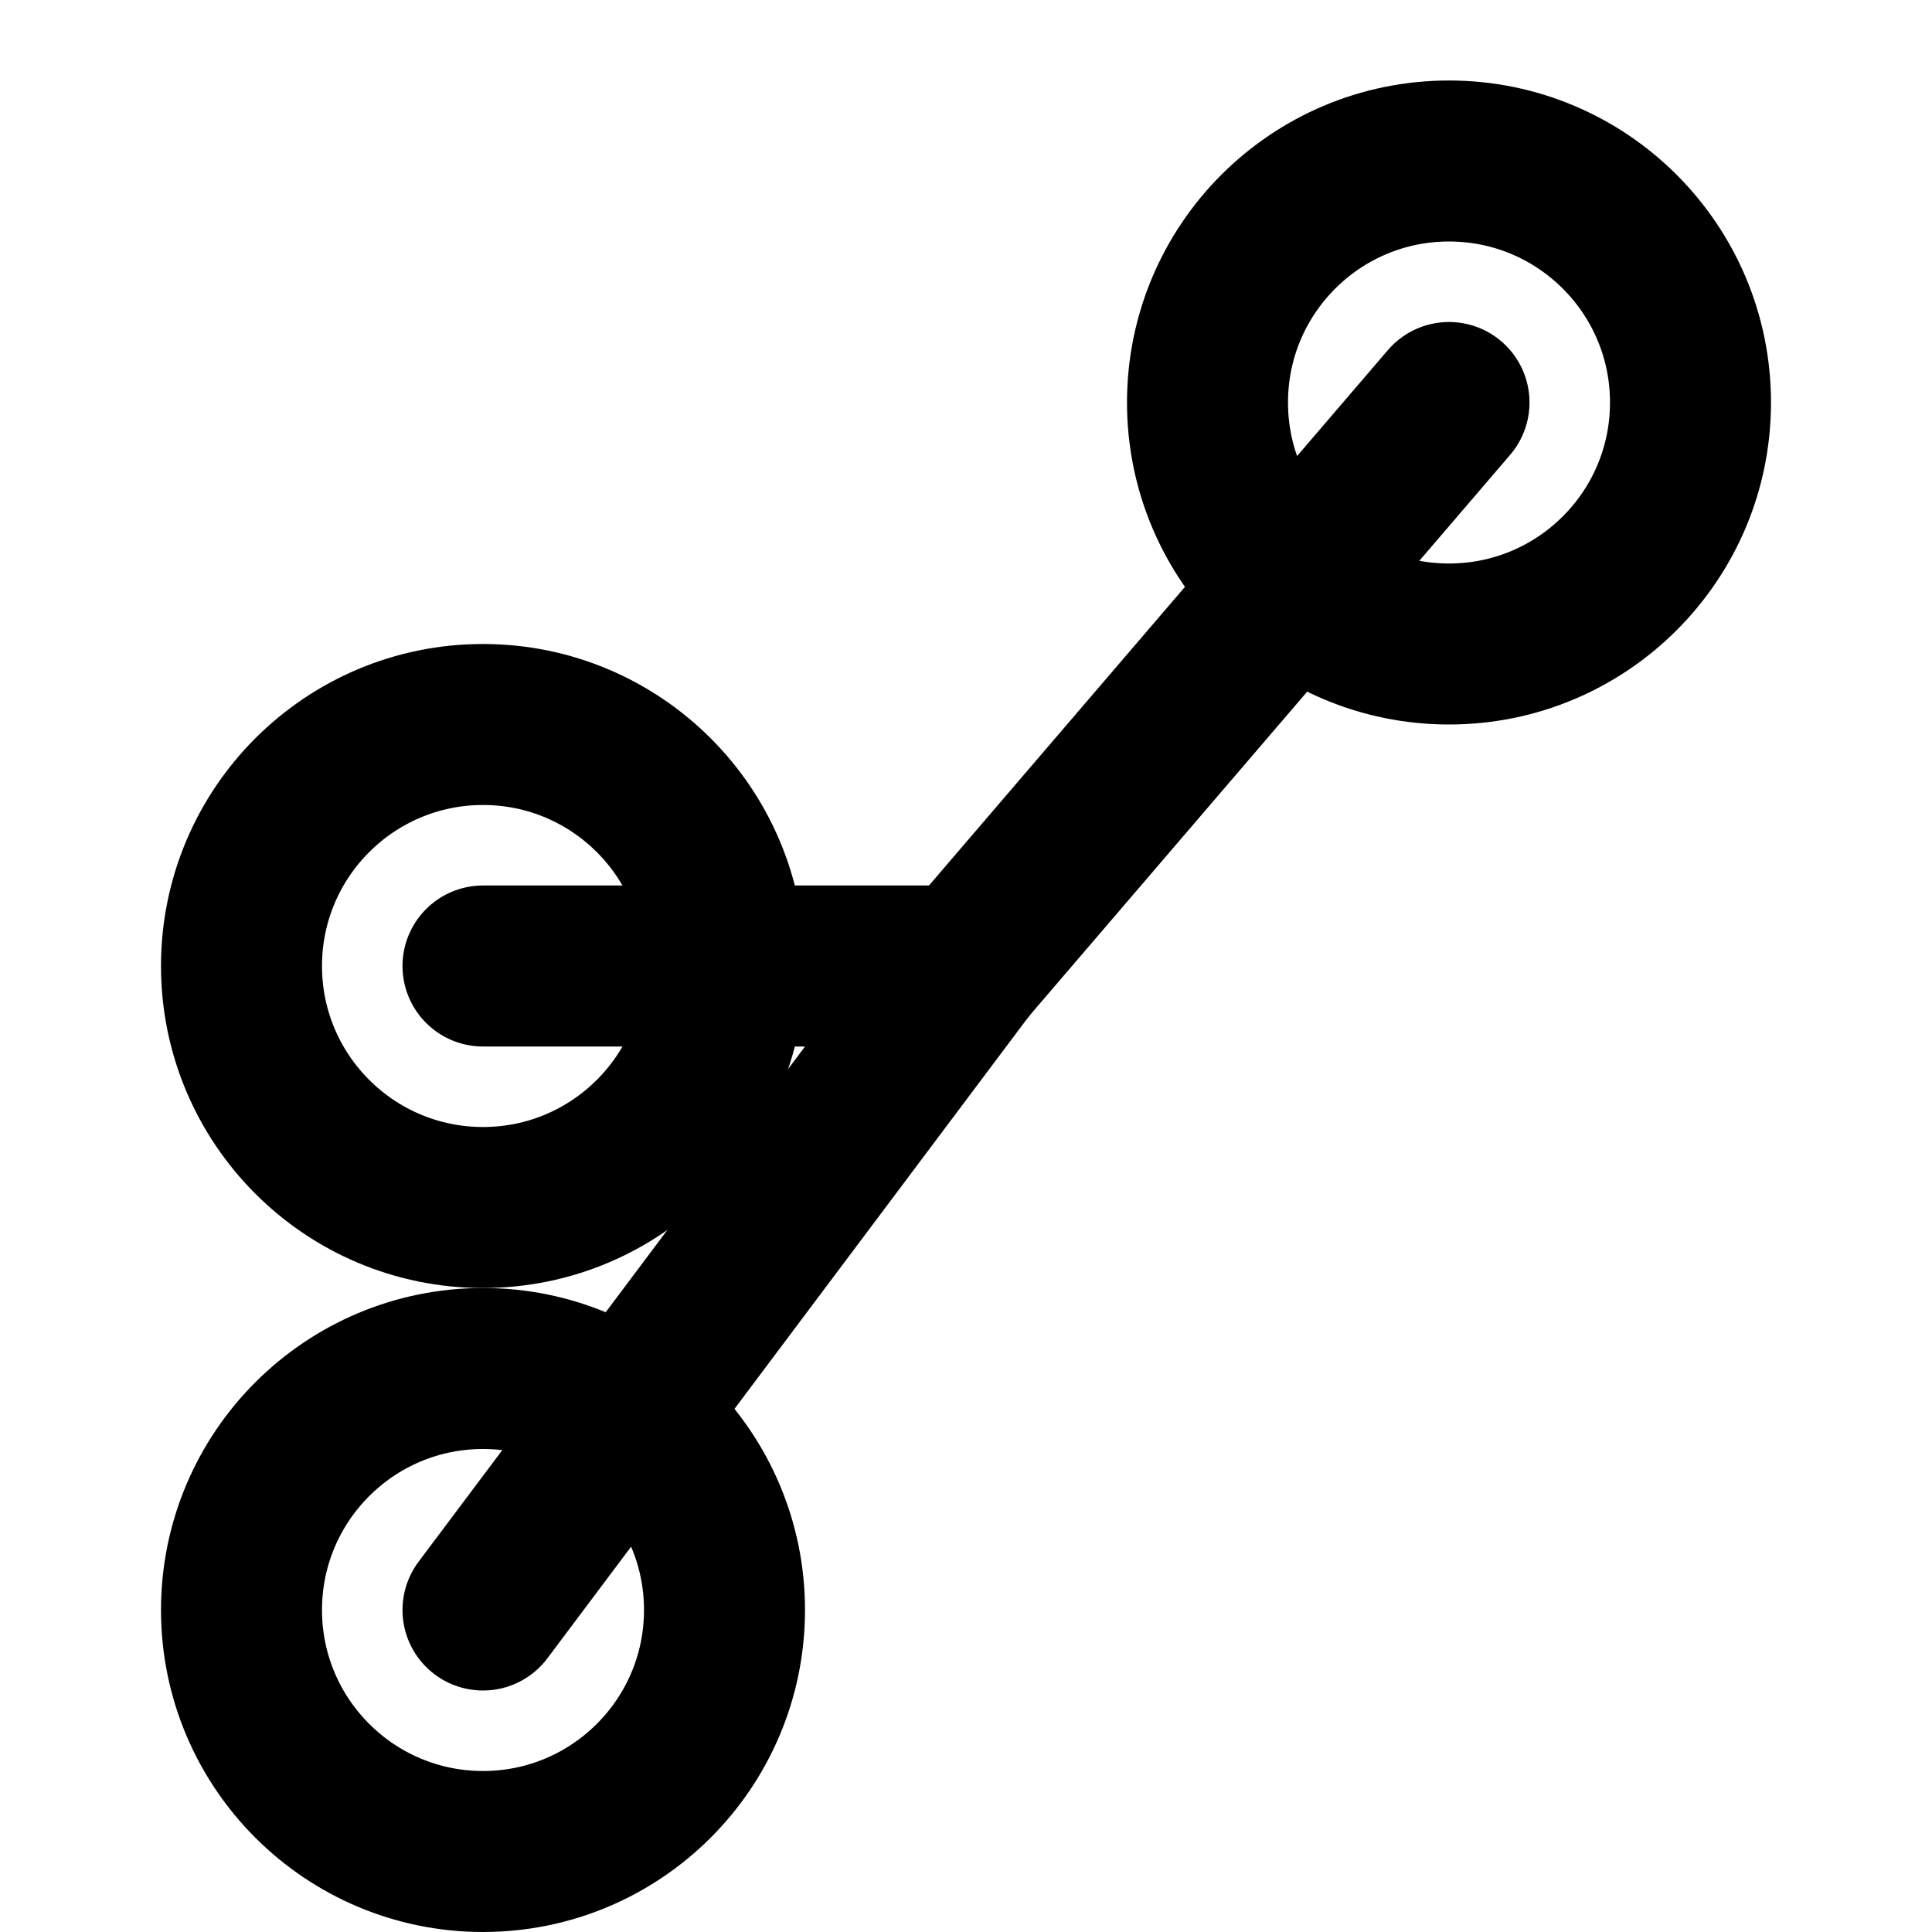
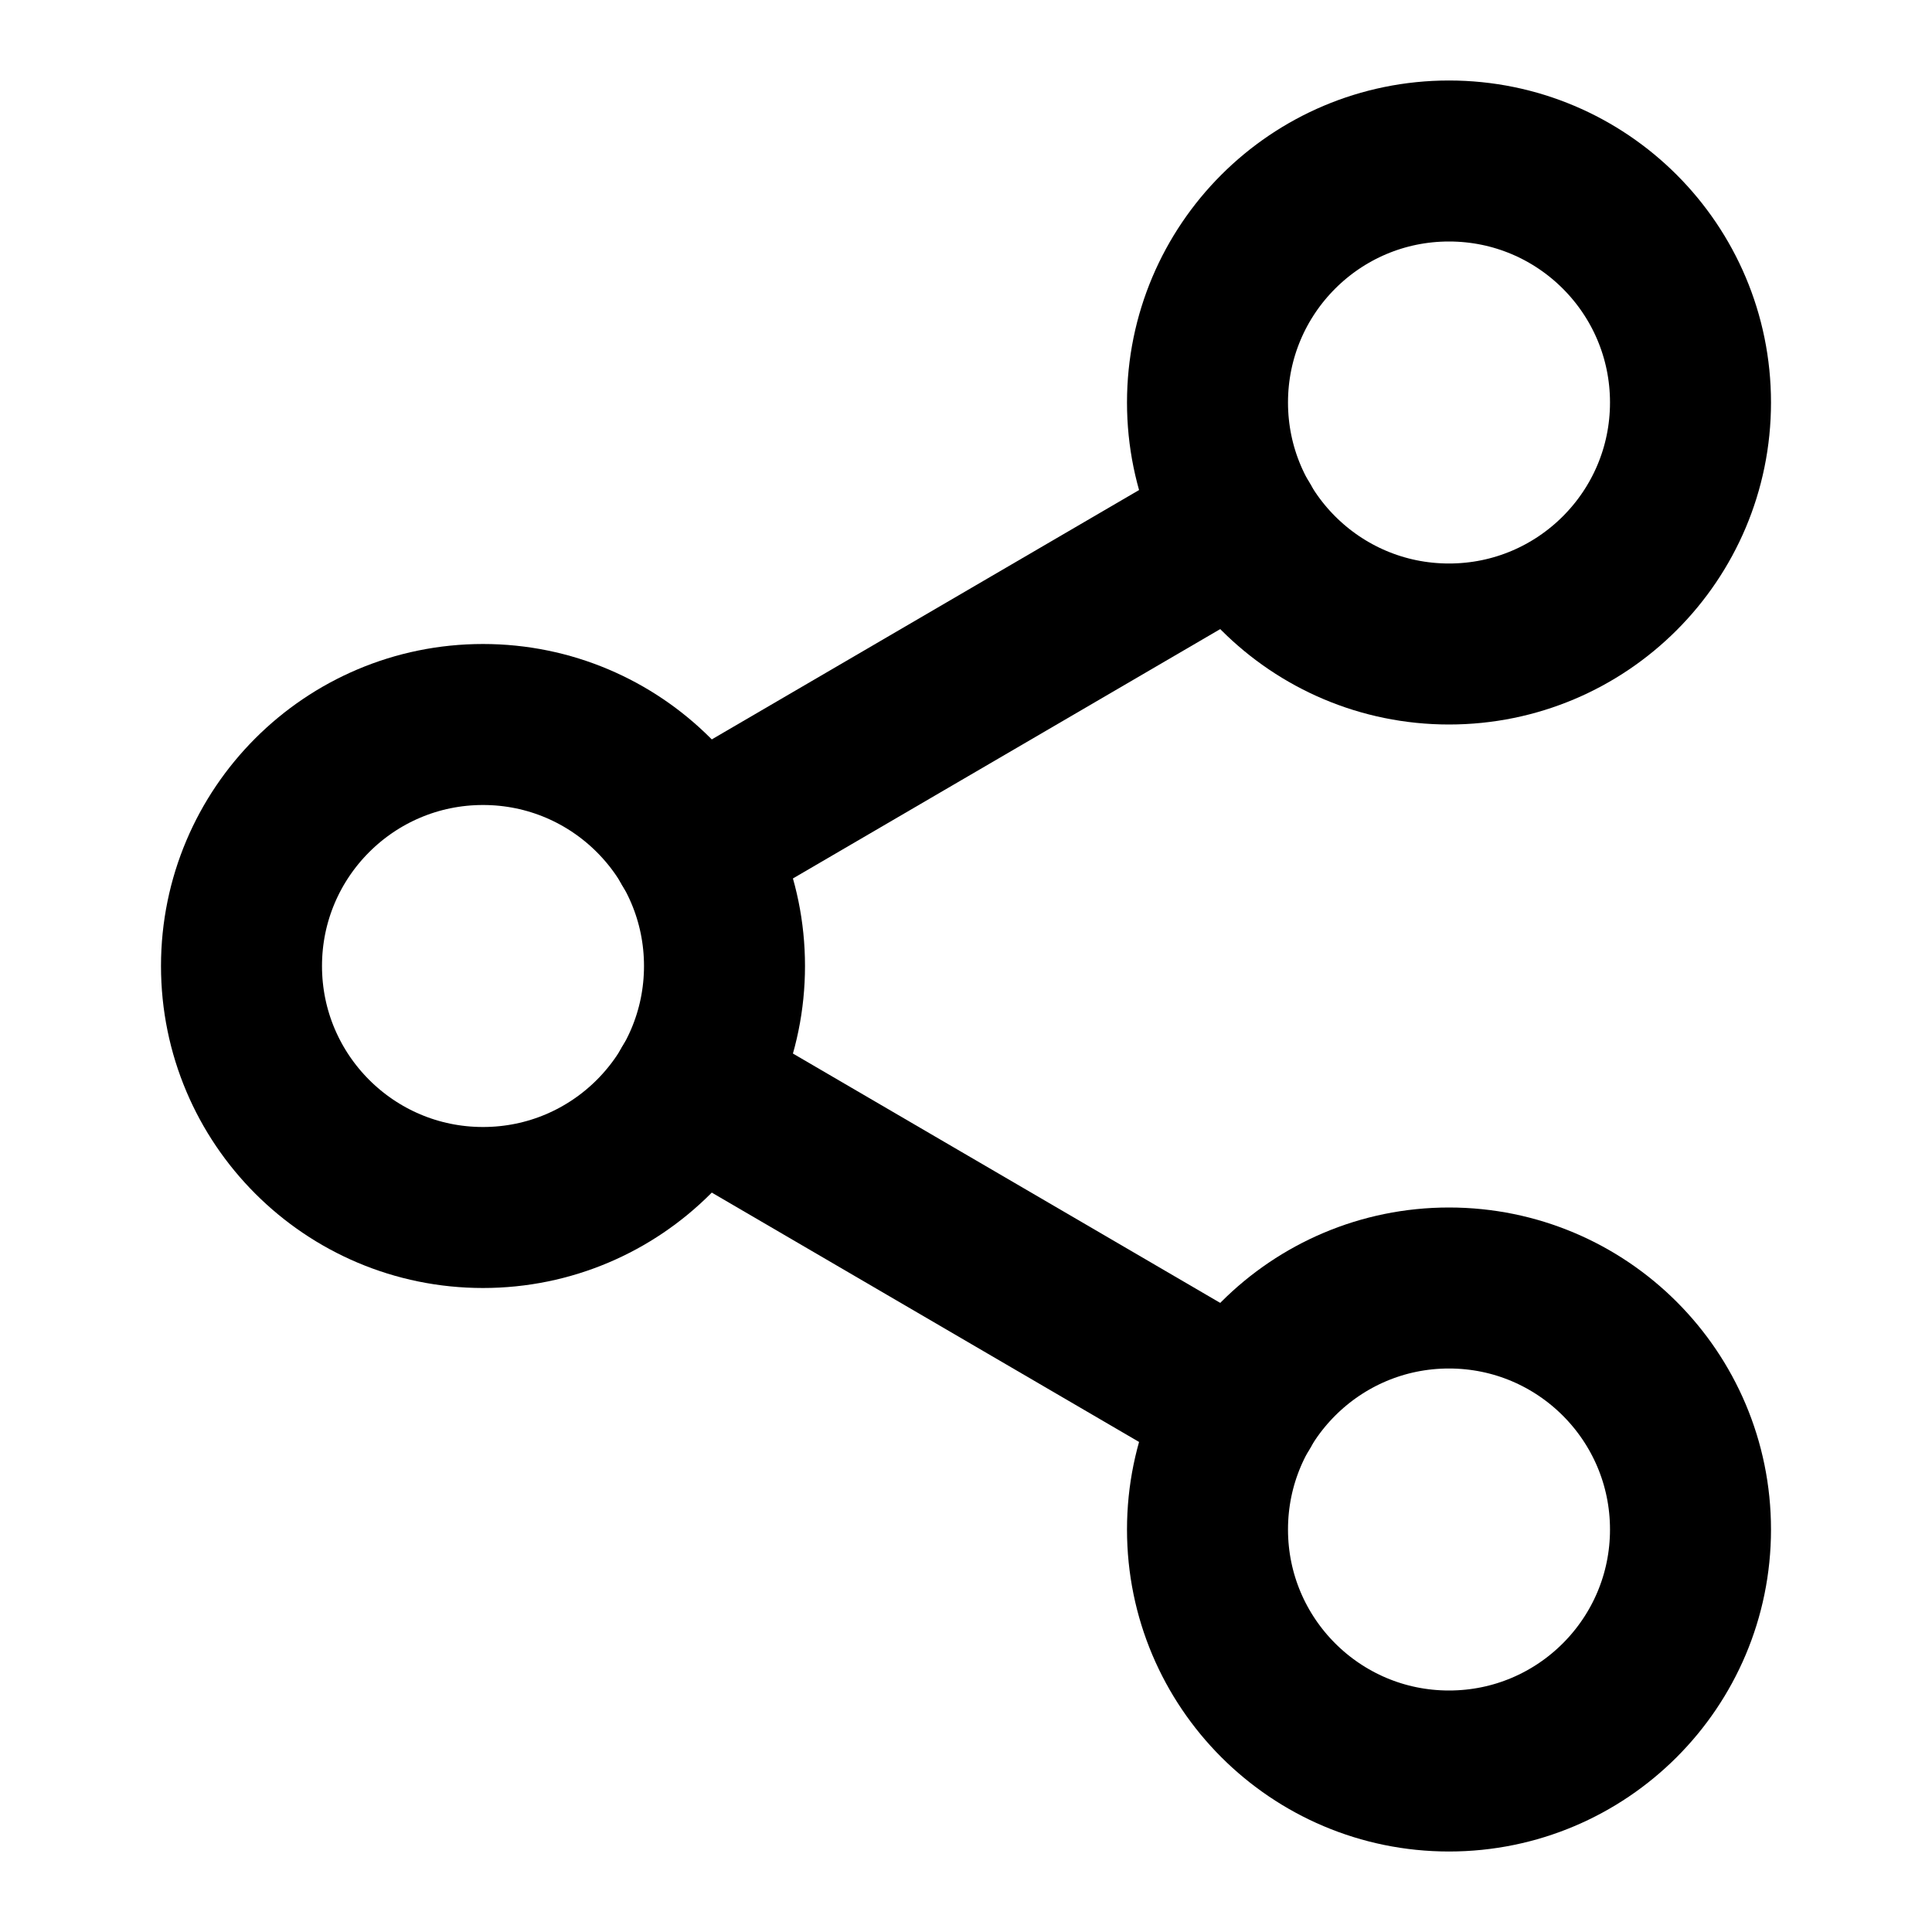
<svg xmlns="http://www.w3.org/2000/svg" viewBox="0 0 24 24" fill="none" stroke="currentColor" stroke-width="2" stroke-linecap="round" stroke-linejoin="round">
  <circle cx="18" cy="5" r="3" />
-   <line x1="12" y1="12" x2="18" y2="5" />
  <circle cx="6" cy="12" r="3" />
-   <line x1="12" y1="12" x2="6" y2="12" />
-   <circle cx="6" cy="20" r="3" />
-   <line x1="12" y1="12" x2="6" y2="20" />
+   <circle cx="18" cy="19" r="3" />
+   <line x1="8.59" y1="10.49" x2="15.41" y2="6.51" />
+   <line x1="8.59" y1="13.51" x2="15.41" y2="17.49" />
</svg>
